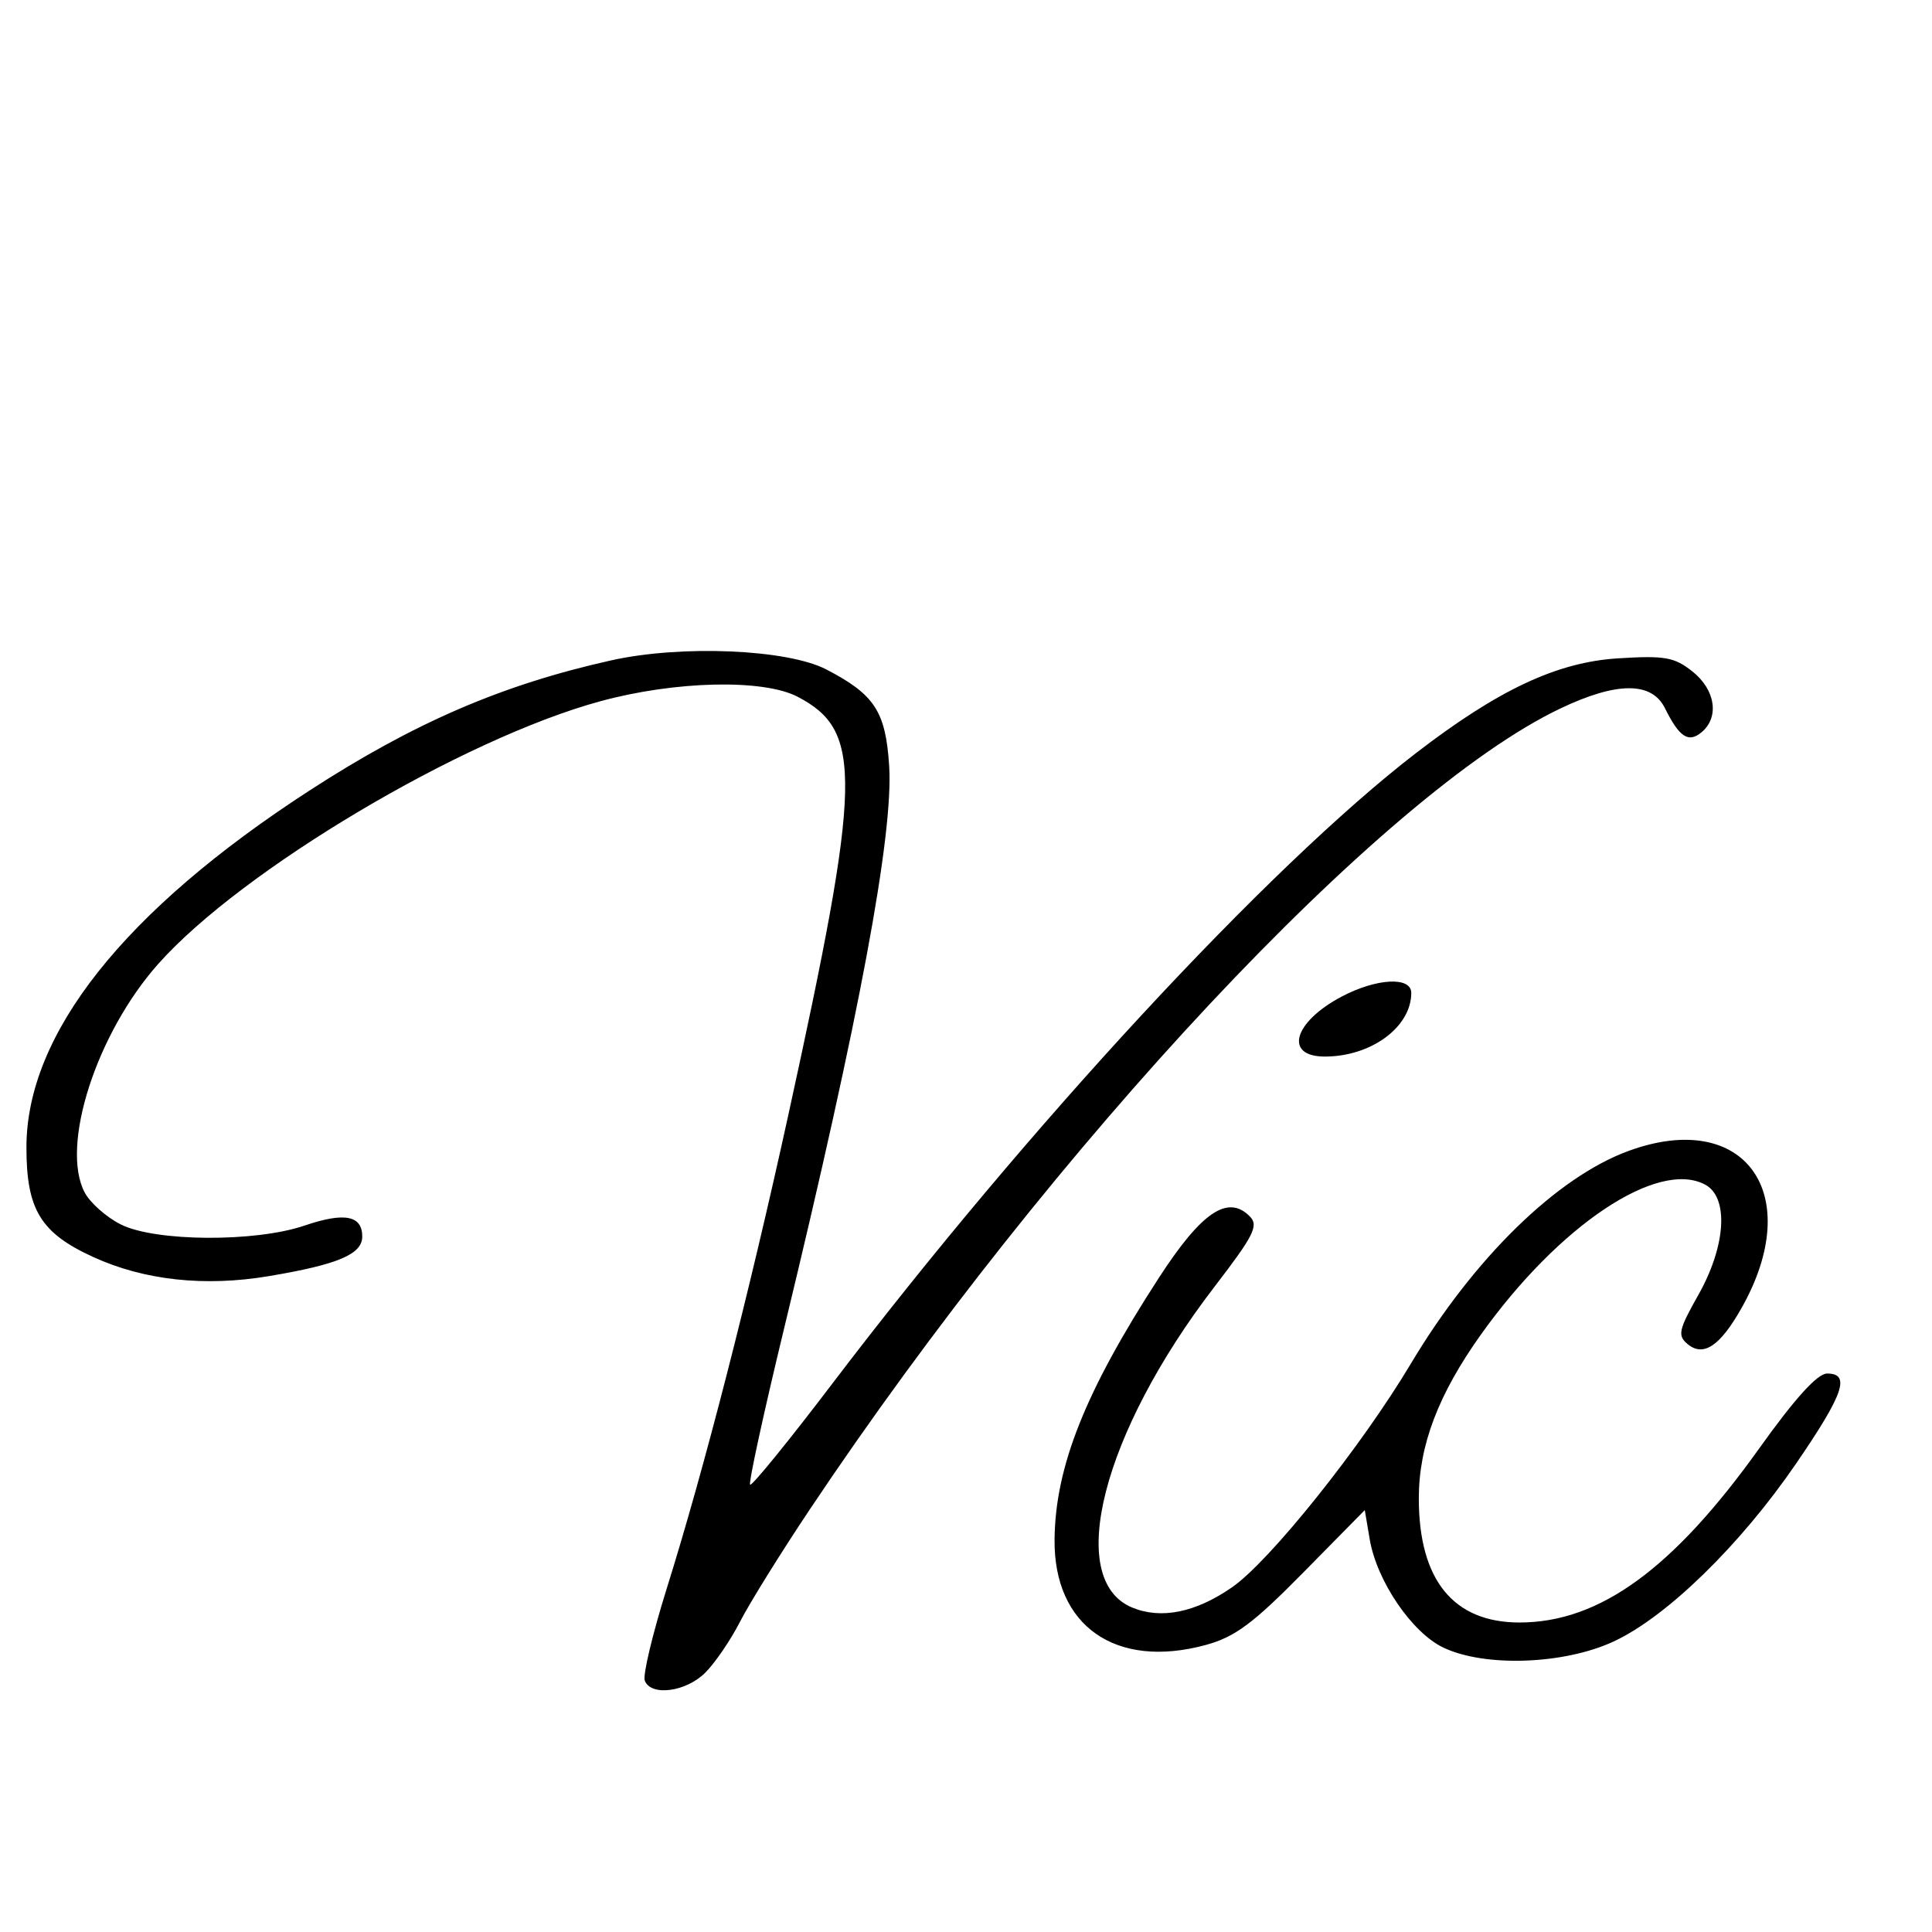
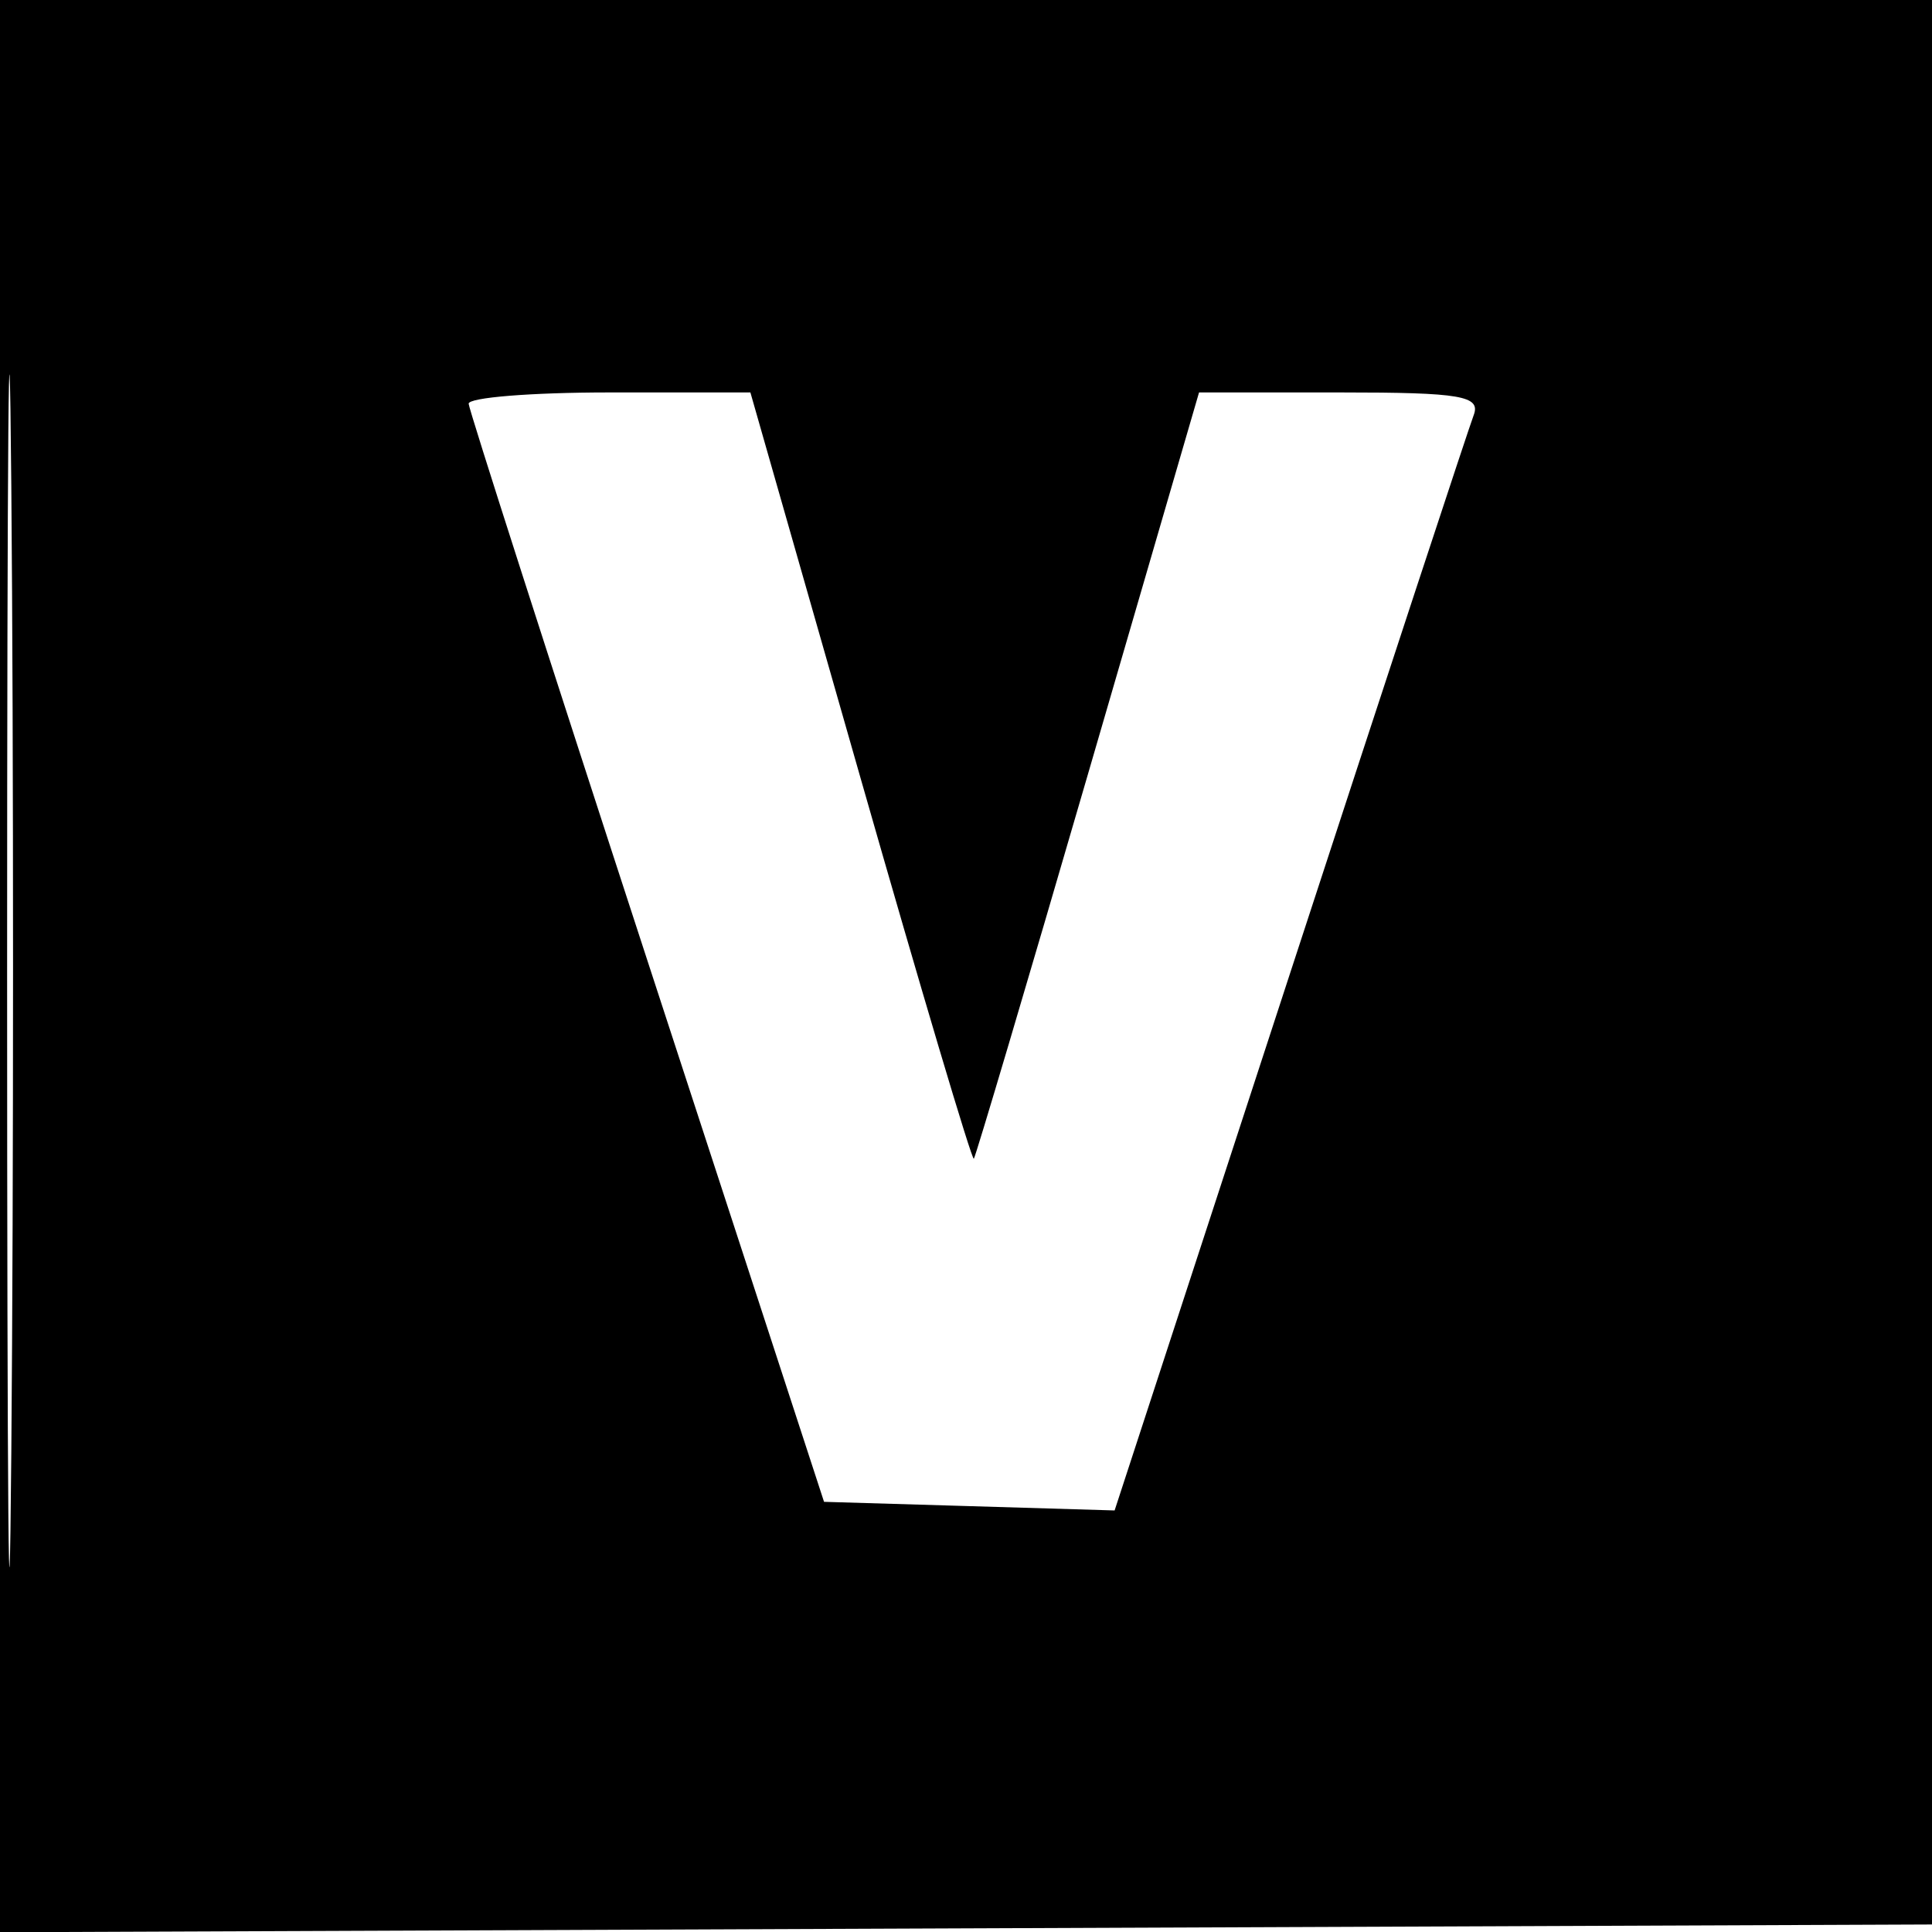
- <svg xmlns="http://www.w3.org/2000/svg" width="256" height="256" viewBox="0 0 256 256" version="1.1">
-   <path d="M 81 87.499 C 66.547 90.722, 54.896 95.749, 41 104.755 C 16.456 120.663, 3.497 137.006, 3.502 152.047 C 3.505 160.289, 5.383 163.370, 12.344 166.557 C 19.101 169.650, 27.115 170.523, 35.630 169.093 C 44.794 167.554, 48 166.194, 48 163.847 C 48 161.043, 45.634 160.596, 40.340 162.400 C 33.825 164.620, 20.577 164.537, 16.014 162.248 C 14.097 161.287, 11.937 159.375, 11.216 158 C 7.975 151.826, 12.773 136.939, 20.975 127.716 C 32.048 115.266, 61.215 97.930, 79.500 92.931 C 89.441 90.213, 101.125 89.942, 105.689 92.324 C 114.364 96.851, 114.217 103.206, 104.399 148 C 99.231 171.582, 93.289 194.711, 88.360 210.440 C 86.475 216.457, 85.158 221.970, 85.435 222.690 C 86.247 224.806, 90.897 224.194, 93.457 221.634 C 94.758 220.333, 96.828 217.296, 98.058 214.884 C 99.287 212.473, 103.449 205.775, 107.307 200 C 139.561 151.712, 183.229 105.106, 206.727 93.891 C 214.219 90.316, 218.858 90.297, 220.611 93.834 C 222.519 97.682, 223.721 98.476, 225.458 97.035 C 227.855 95.045, 227.308 91.389, 224.250 88.967 C 221.853 87.068, 220.585 86.846, 214.370 87.236 C 206.310 87.743, 198.542 91.388, 187.628 99.786 C 168.074 114.833, 136.083 149.392, 110.302 183.318 C 104.527 190.918, 99.618 196.952, 99.394 196.727 C 99.169 196.502, 101.209 187.134, 103.926 175.909 C 113.874 134.816, 118.398 110.588, 117.819 101.498 C 117.359 94.279, 115.899 92.034, 109.500 88.708 C 104.334 86.024, 90.286 85.427, 81 87.499 M 177.781 132.052 C 171.376 135.434, 170.094 140, 175.550 140 C 181.689 140, 187 136.088, 187 131.566 C 187 129.372, 182.397 129.614, 177.781 132.052 M 215.763 152.514 C 206.256 156.006, 195.267 166.754, 186.938 180.705 C 180.357 191.730, 168.267 206.850, 163.256 210.322 C 158.425 213.670, 153.857 214.598, 150.021 213.009 C 141.082 209.306, 146.061 189.861, 160.897 170.540 C 166.177 163.664, 166.816 162.387, 165.589 161.161 C 162.683 158.254, 159.215 160.599, 153.581 169.280 C 143.818 184.322, 139.825 194.337, 139.734 204.006 C 139.626 215.465, 147.844 221.200, 159.748 217.973 C 163.616 216.924, 166.019 215.142, 172.670 208.390 L 180.840 200.095 181.495 203.970 C 182.428 209.494, 187.089 216.340, 191.266 218.322 C 196.775 220.936, 207.266 220.555, 213.825 217.502 C 220.866 214.224, 230.591 204.738, 237.998 193.924 C 244.315 184.700, 245.243 182, 242.094 182 C 240.825 182, 237.835 185.297, 233.136 191.879 C 221.712 207.879, 211.971 214.970, 201.385 214.990 C 192.590 215.007, 188 209.367, 188 198.543 C 188 191.536, 190.585 184.734, 196.274 176.775 C 206.594 162.334, 219.664 153.609, 225.941 156.969 C 229.099 158.659, 228.703 165.093, 225.041 171.581 C 222.415 176.234, 222.256 176.967, 223.625 178.104 C 225.702 179.828, 227.894 178.376, 230.718 173.404 C 239.346 158.215, 231.204 146.842, 215.763 152.514" stroke="none" fill="black" fill-rule="evenodd" />
+ <svg xmlns="http://www.w3.org/2000/svg" width="128" height="128" viewBox="0 0 128 128" version="1.1">
+   <path d="M 0 64.007 L 0 128.015 64.250 127.757 L 128.500 127.500 128.757 63.750 L 129.015 0 64.507 0 L 0 0 0 64.007 M 0.471 64.500 C 0.471 99.700, 0.597 113.955, 0.750 96.178 C 0.903 78.400, 0.903 49.600, 0.749 32.178 C 0.596 14.755, 0.471 29.300, 0.471 64.500 M 31.049 26.750 C 31.076 27.163, 36.385 43.700, 42.847 63.500 L 54.595 99.500 64.221 99.785 L 73.846 100.071 85.448 64.552 C 91.829 45.016, 97.312 28.350, 97.632 27.516 C 98.127 26.228, 96.805 26, 88.827 26 L 79.440 26 72.091 51.250 C 68.049 65.138, 64.642 76.621, 64.519 76.769 C 64.396 76.916, 61.015 65.554, 57.005 51.519 L 49.715 26 40.357 26 C 35.211 26, 31.022 26.337, 31.049 26.750" stroke="none" fill="black" fill-rule="evenodd" />
</svg>
